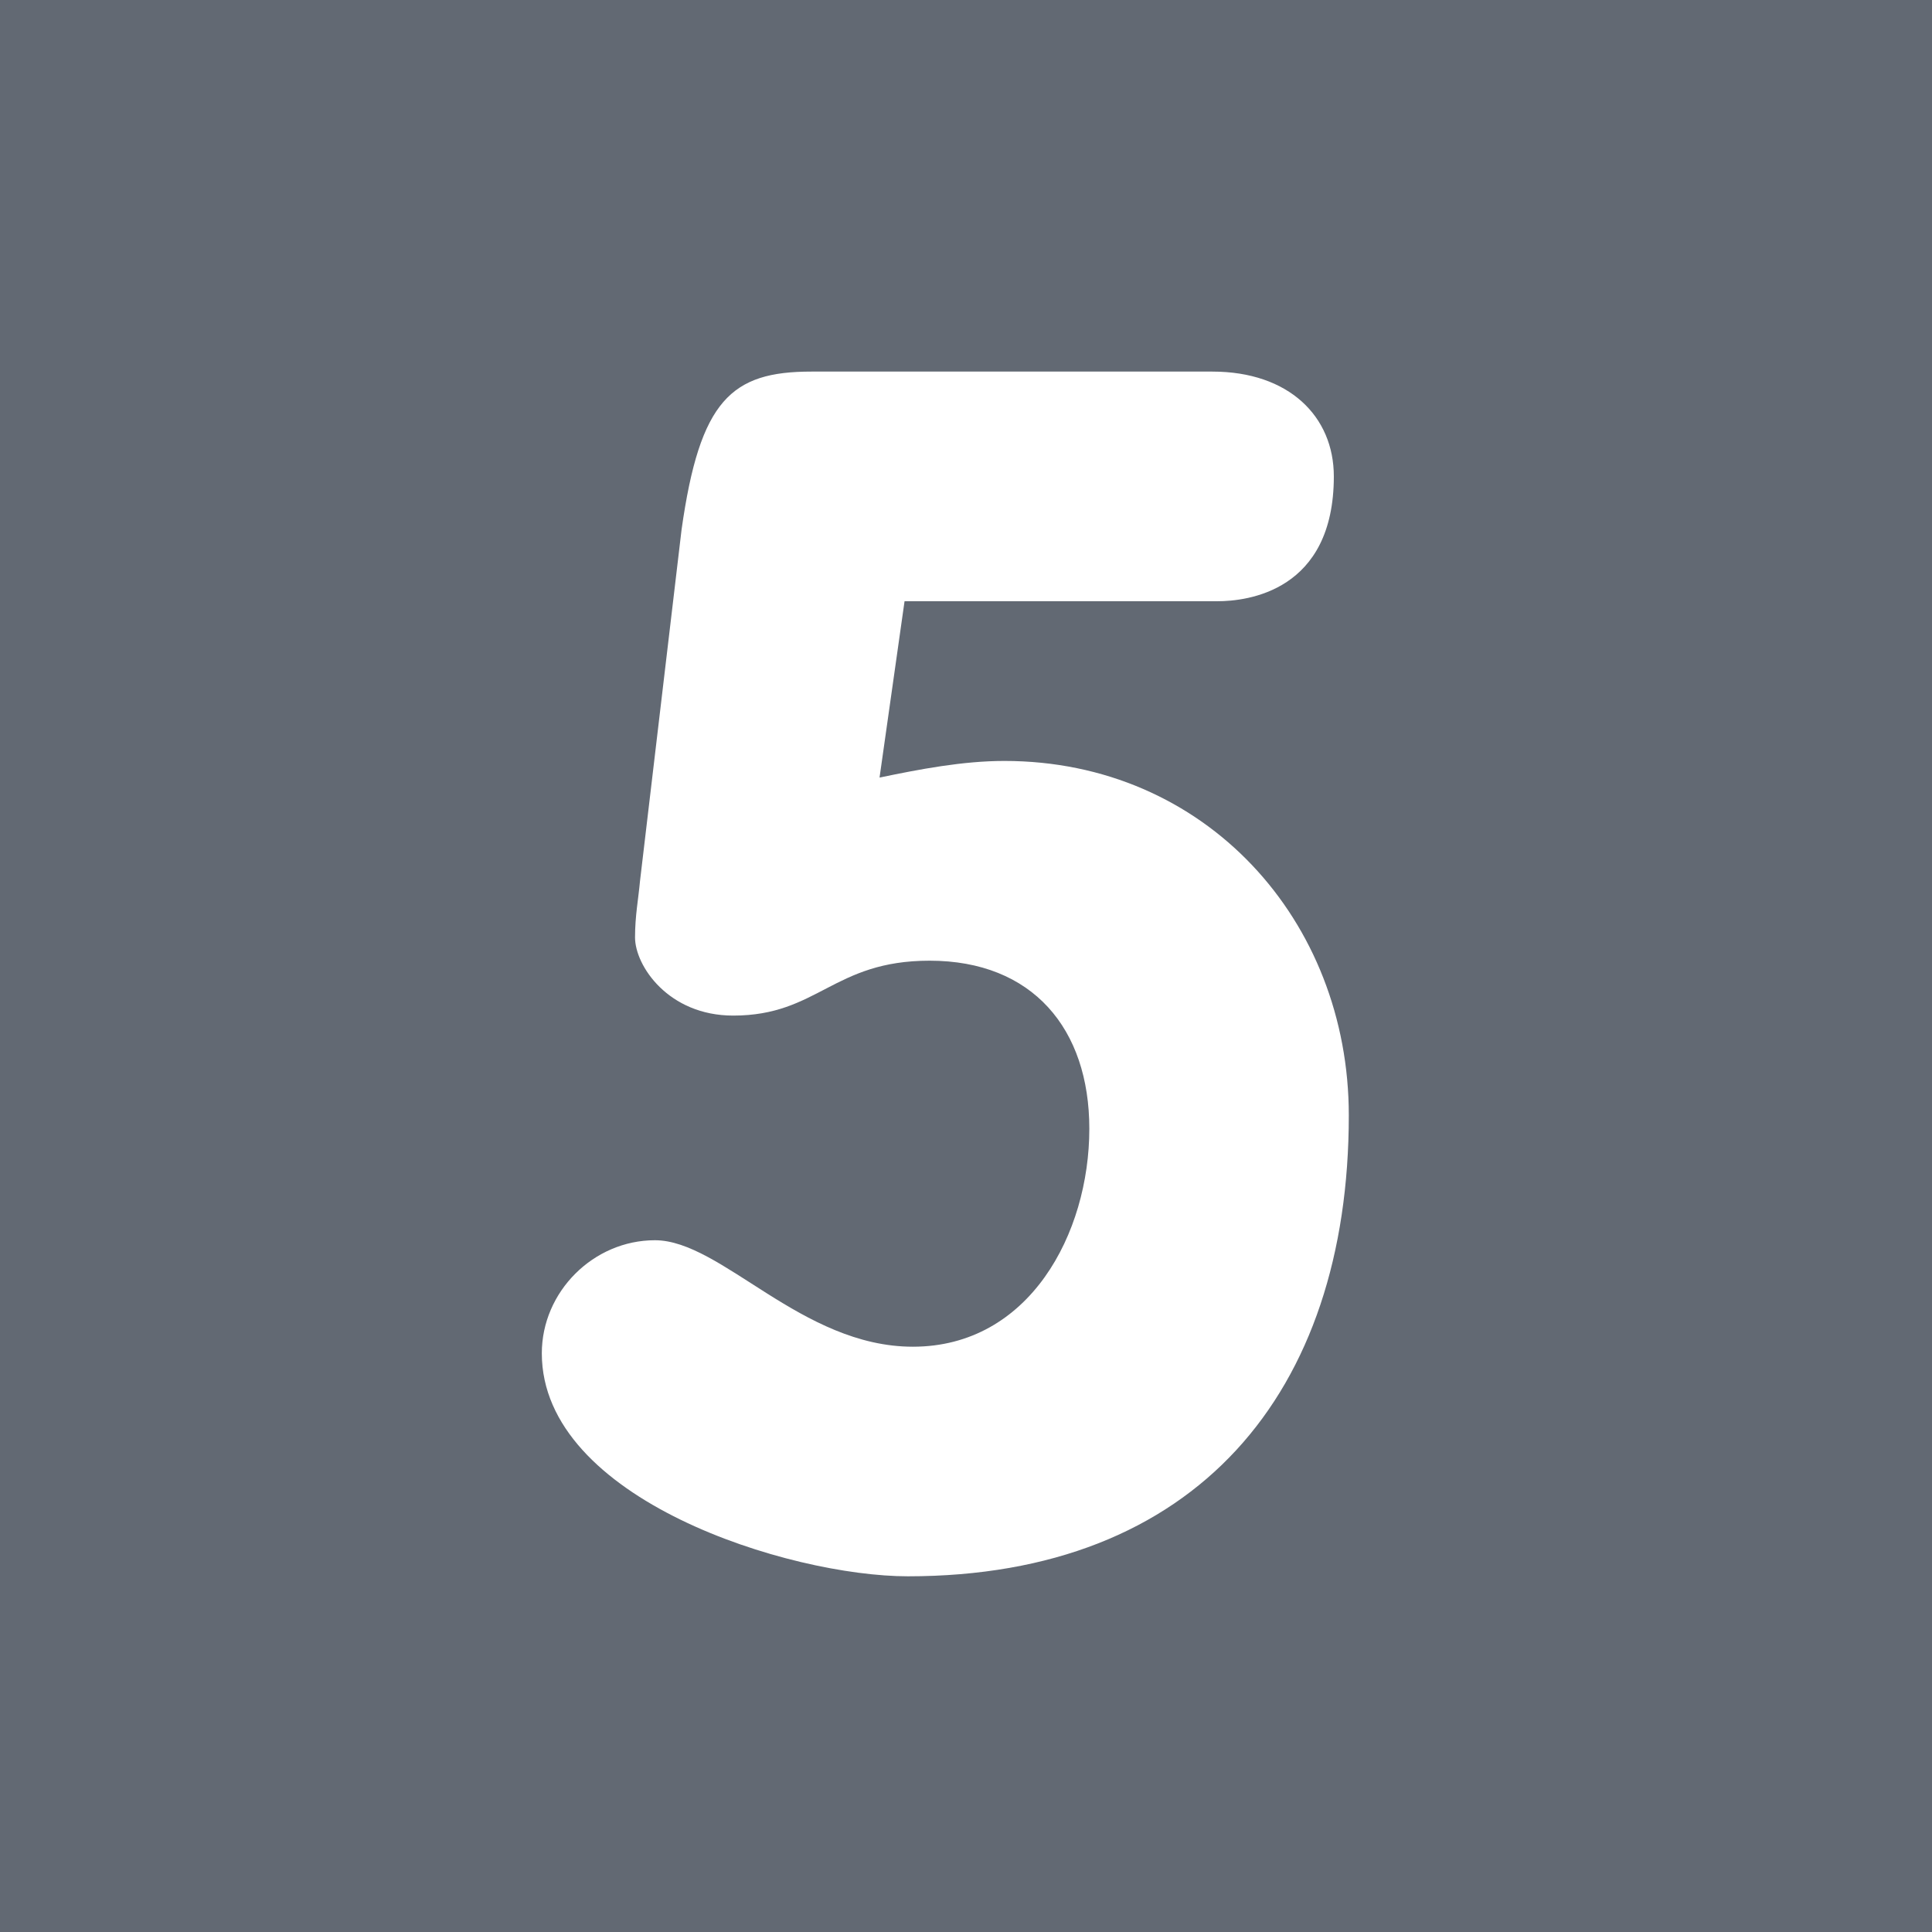
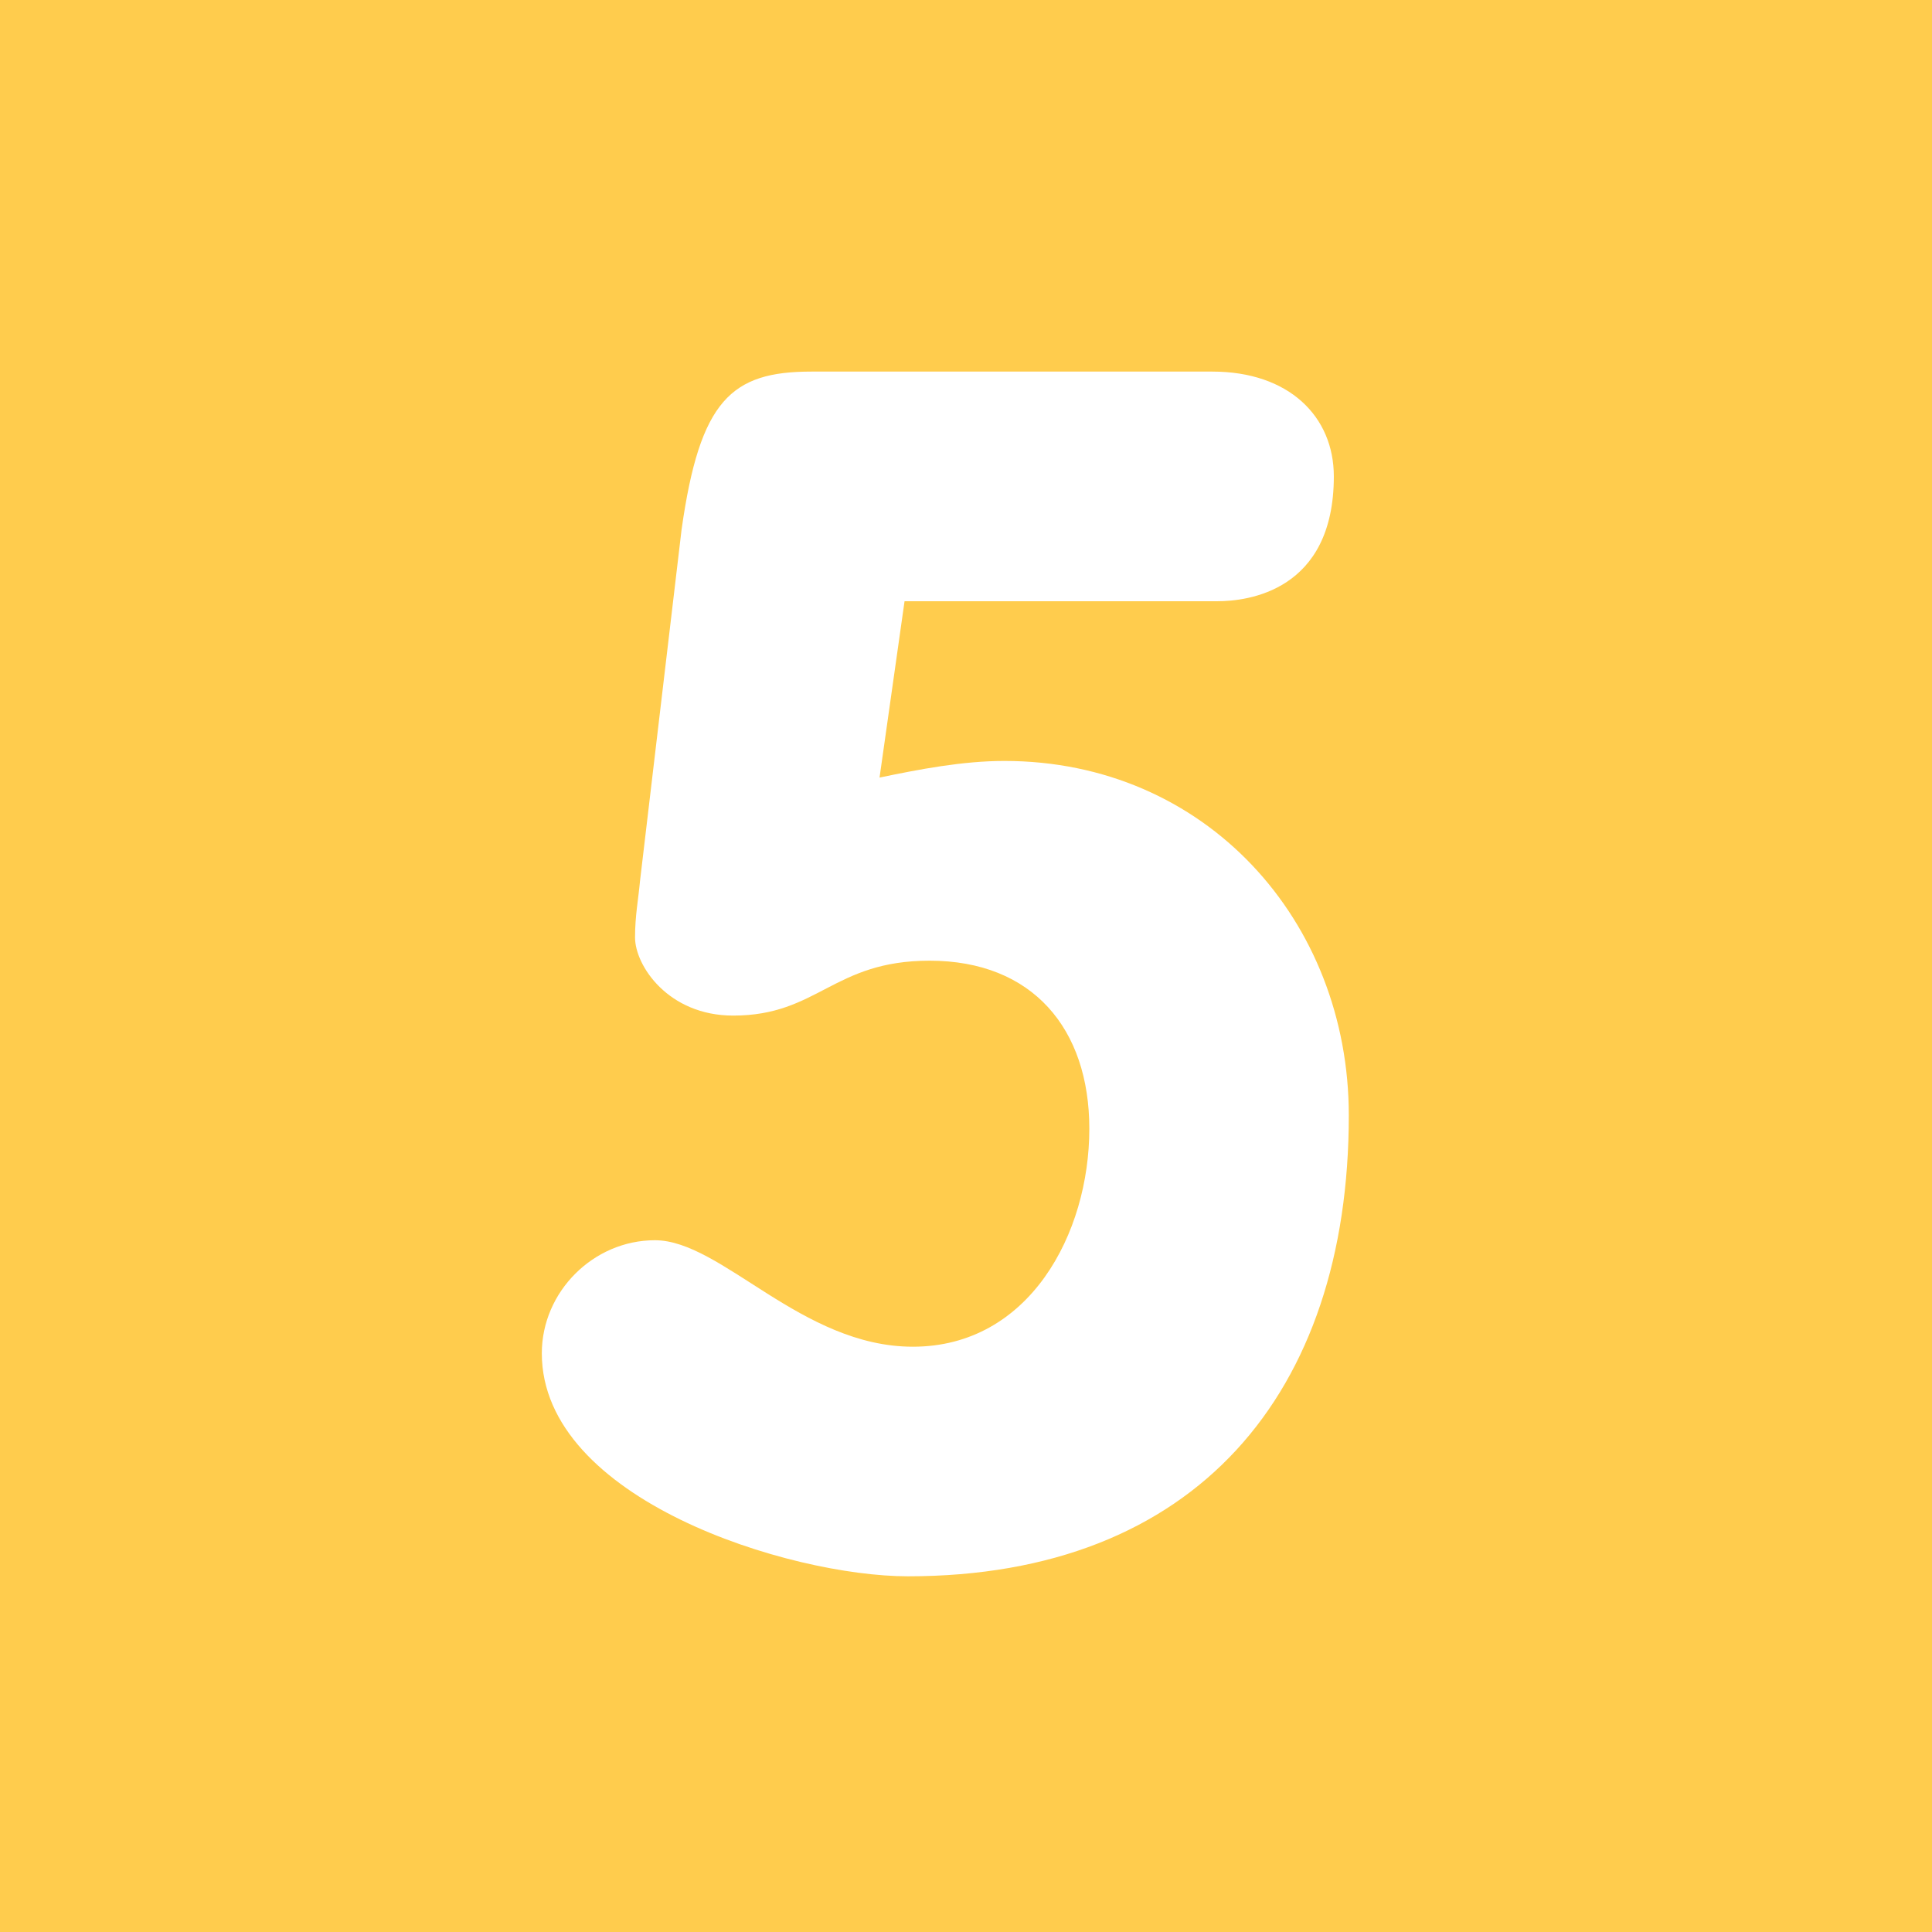
- <svg xmlns="http://www.w3.org/2000/svg" viewBox="0 0 36 36" version="1.1" id="svg827">
-   <defs id="defs831" />
-   <path d="M36 32c0 2.209-1.791 4-4 4H4c-2.209 0-4-1.791-4-4V4c0-2.209 1.791-4 4-4h28c2.209 0 4 1.791 4 4v28z" id="path825" fill="#55ACEE" />
-   <g id="layer1" style="display:inline">
-     <rect style="opacity:1;fill:#626973;fill-opacity:1;fill-rule:nonzero;stroke:none;stroke-width:3.349;stroke-linecap:round;stroke-linejoin:round;stroke-miterlimit:4;stroke-dasharray:none;stroke-opacity:1;paint-order:markers stroke fill" id="rect836" width="36" height="36" x="0" y="0" />
-   </g>
-   <g id="layer2" />
-   <g id="layer3">
-     <path style="fill:#ffffff" d="m 16.389,14.489 c 0.744,-0.155 1.551,-0.31 2.326,-0.31 3.752,0 6.418,2.977 6.418,6.604 0,5.178 -2.851,8.589 -8.216,8.589 -2.201,0 -6.821,-1.427 -6.821,-4.155 0,-1.147 0.961,-2.107 2.108,-2.107 1.24,0 2.729,1.984 4.806,1.984 2.17,0 3.288,-2.109 3.288,-4.062 0,-1.86 -1.055,-3.131 -2.977,-3.131 -1.799,0 -2.078,1.023 -3.659,1.023 -1.209,0 -1.829,-0.93 -1.829,-1.457 0,-0.403 0.062,-0.713 0.093,-1.054 L 12.7,9.869 c 0.341,-2.418 0.93,-2.945 2.418,-2.945 h 7.472 c 1.428,0 2.264,0.837 2.264,1.953 0,2.14 -1.611,2.326 -2.17,2.326 h -5.829 z" id="path4599" />
-   </g>
+ <svg xmlns="http://www.w3.org/2000/svg" viewBox="0 0 36 36" version="1.1">
+   <rect style="fill:#ffcc4d;" width="36" height="36" x="0" y="0" />
+   <path style="fill:#ffffff" d="m 16.389,14.489 c 0.744,-0.155 1.551,-0.31 2.326,-0.31 3.752,0 6.418,2.977 6.418,6.604 0,5.178 -2.851,8.589 -8.216,8.589 -2.201,0 -6.821,-1.427 -6.821,-4.155 0,-1.147 0.961,-2.107 2.108,-2.107 1.24,0 2.729,1.984 4.806,1.984 2.17,0 3.288,-2.109 3.288,-4.062 0,-1.86 -1.055,-3.131 -2.977,-3.131 -1.799,0 -2.078,1.023 -3.659,1.023 -1.209,0 -1.829,-0.93 -1.829,-1.457 0,-0.403 0.062,-0.713 0.093,-1.054 L 12.7,9.869 c 0.341,-2.418 0.93,-2.945 2.418,-2.945 h 7.472 c 1.428,0 2.264,0.837 2.264,1.953 0,2.14 -1.611,2.326 -2.17,2.326 h -5.829 z" />
</svg>
